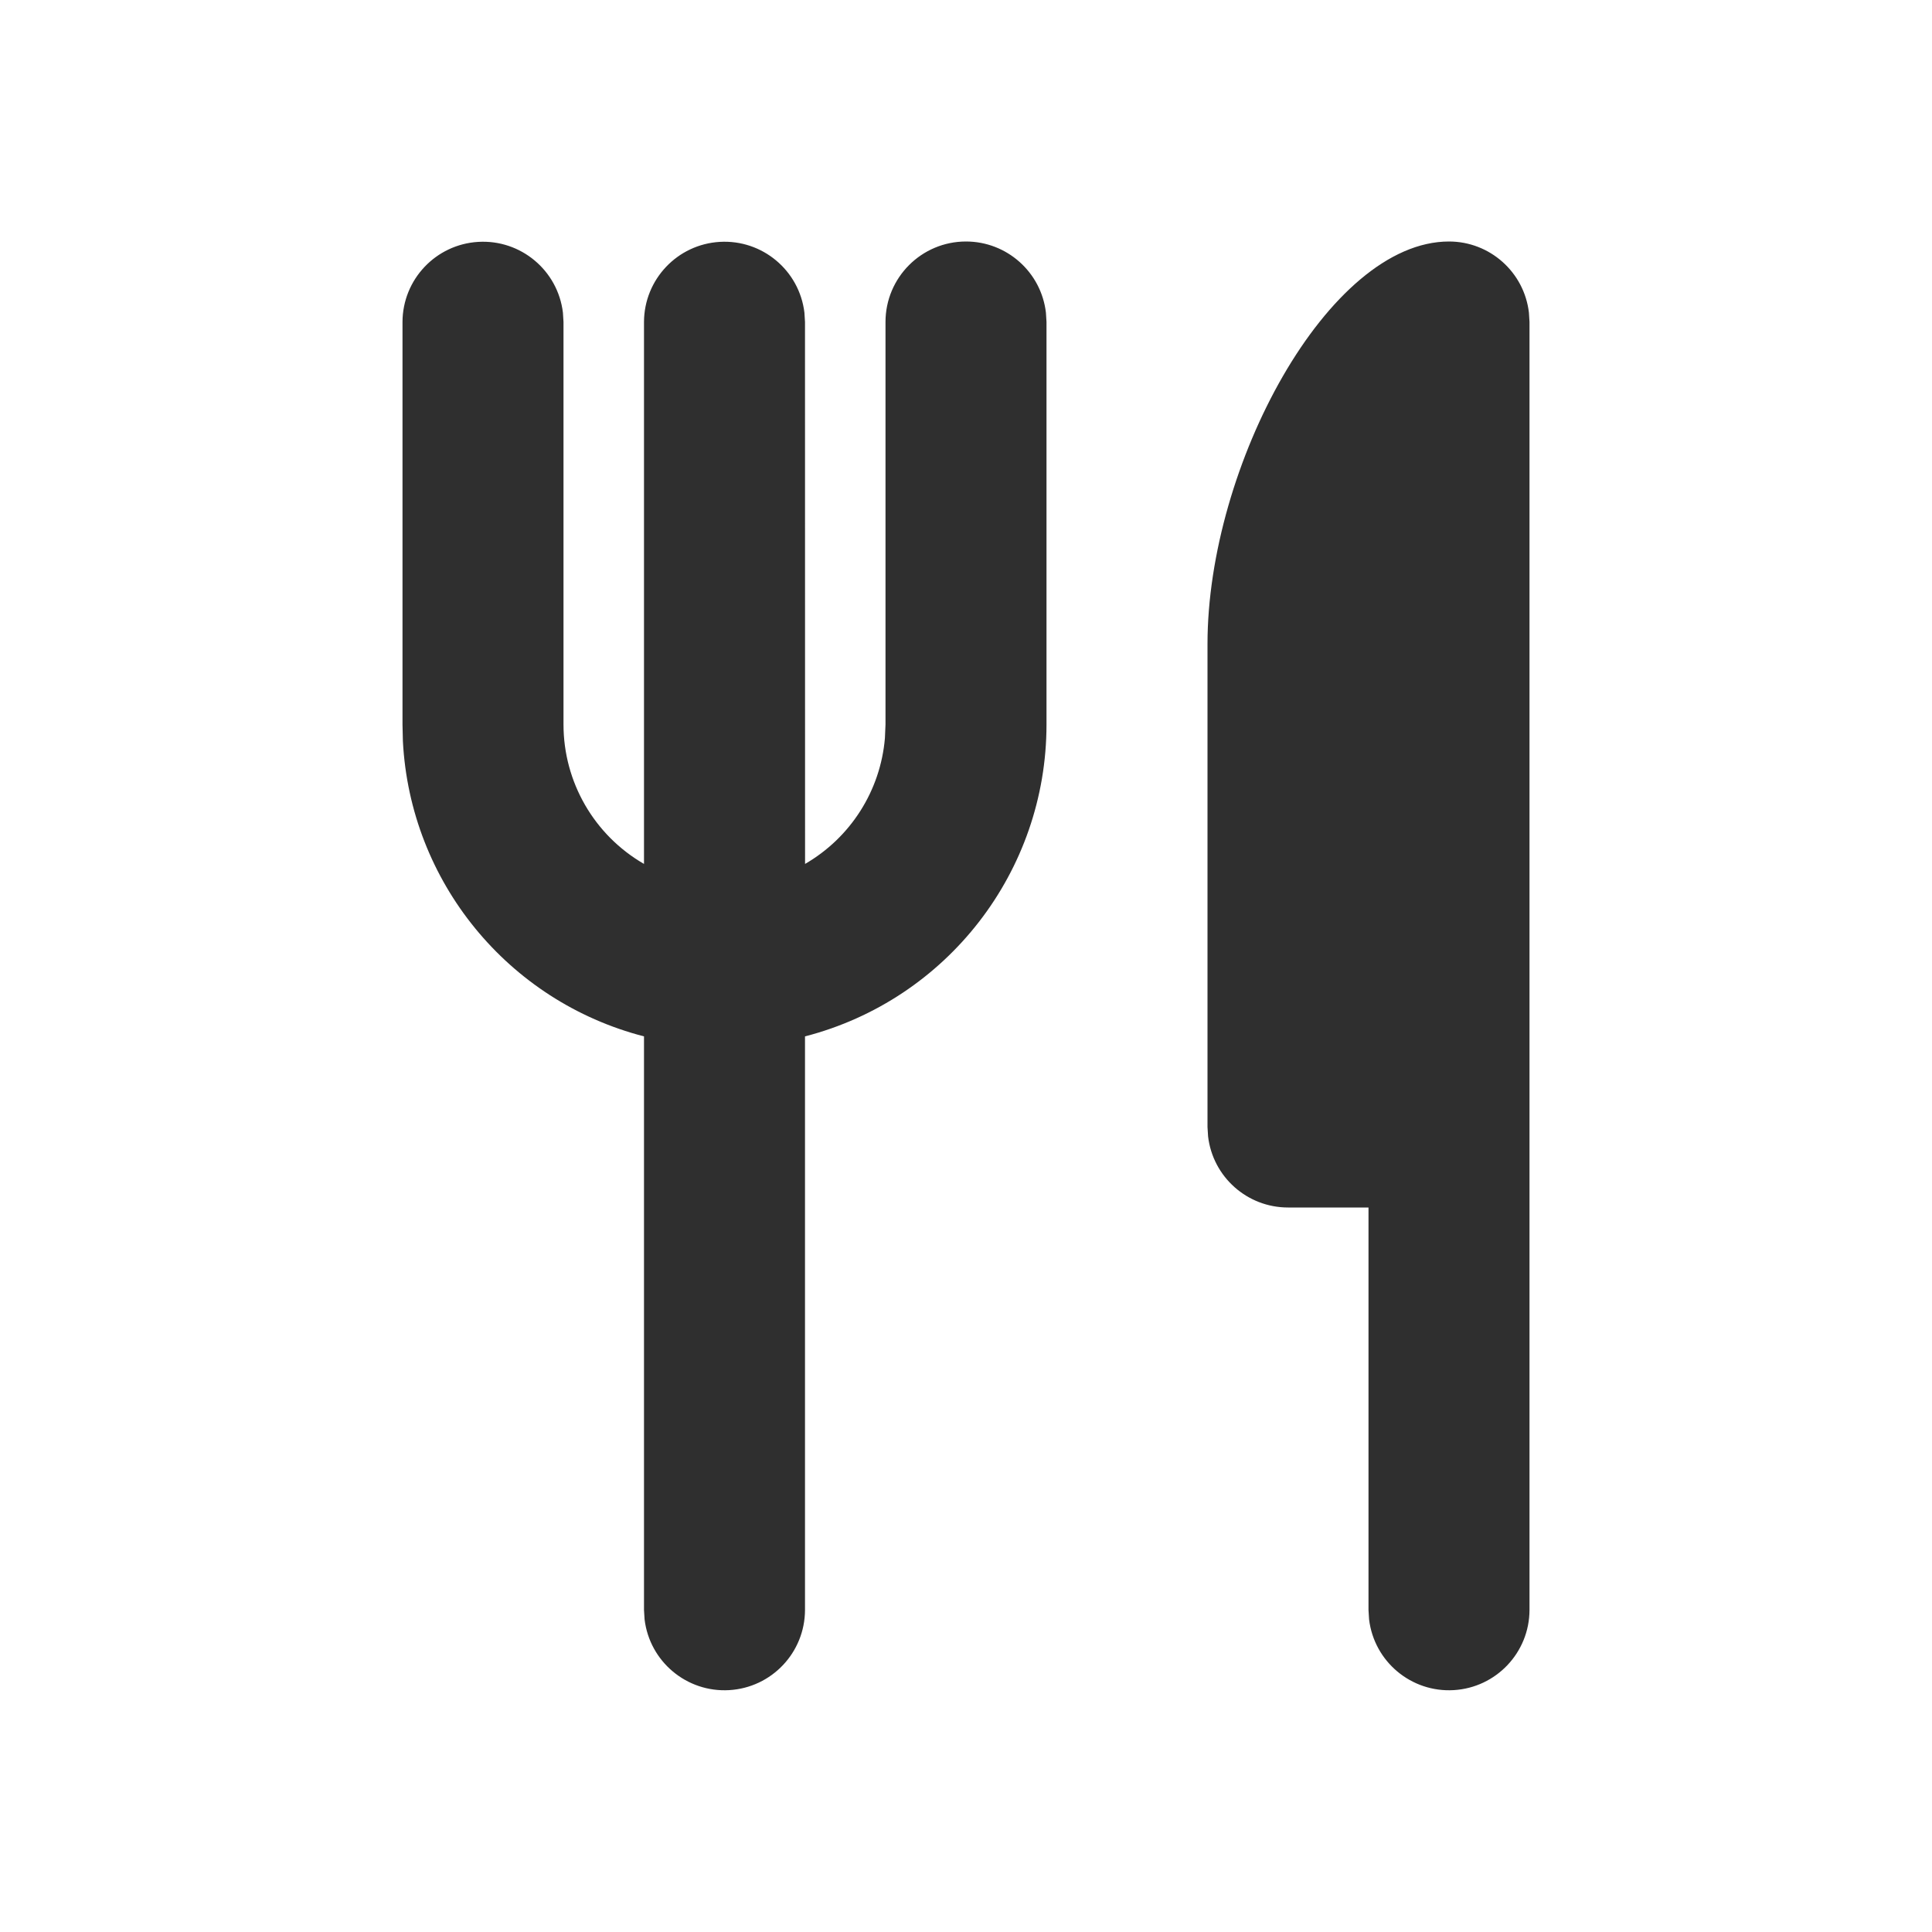
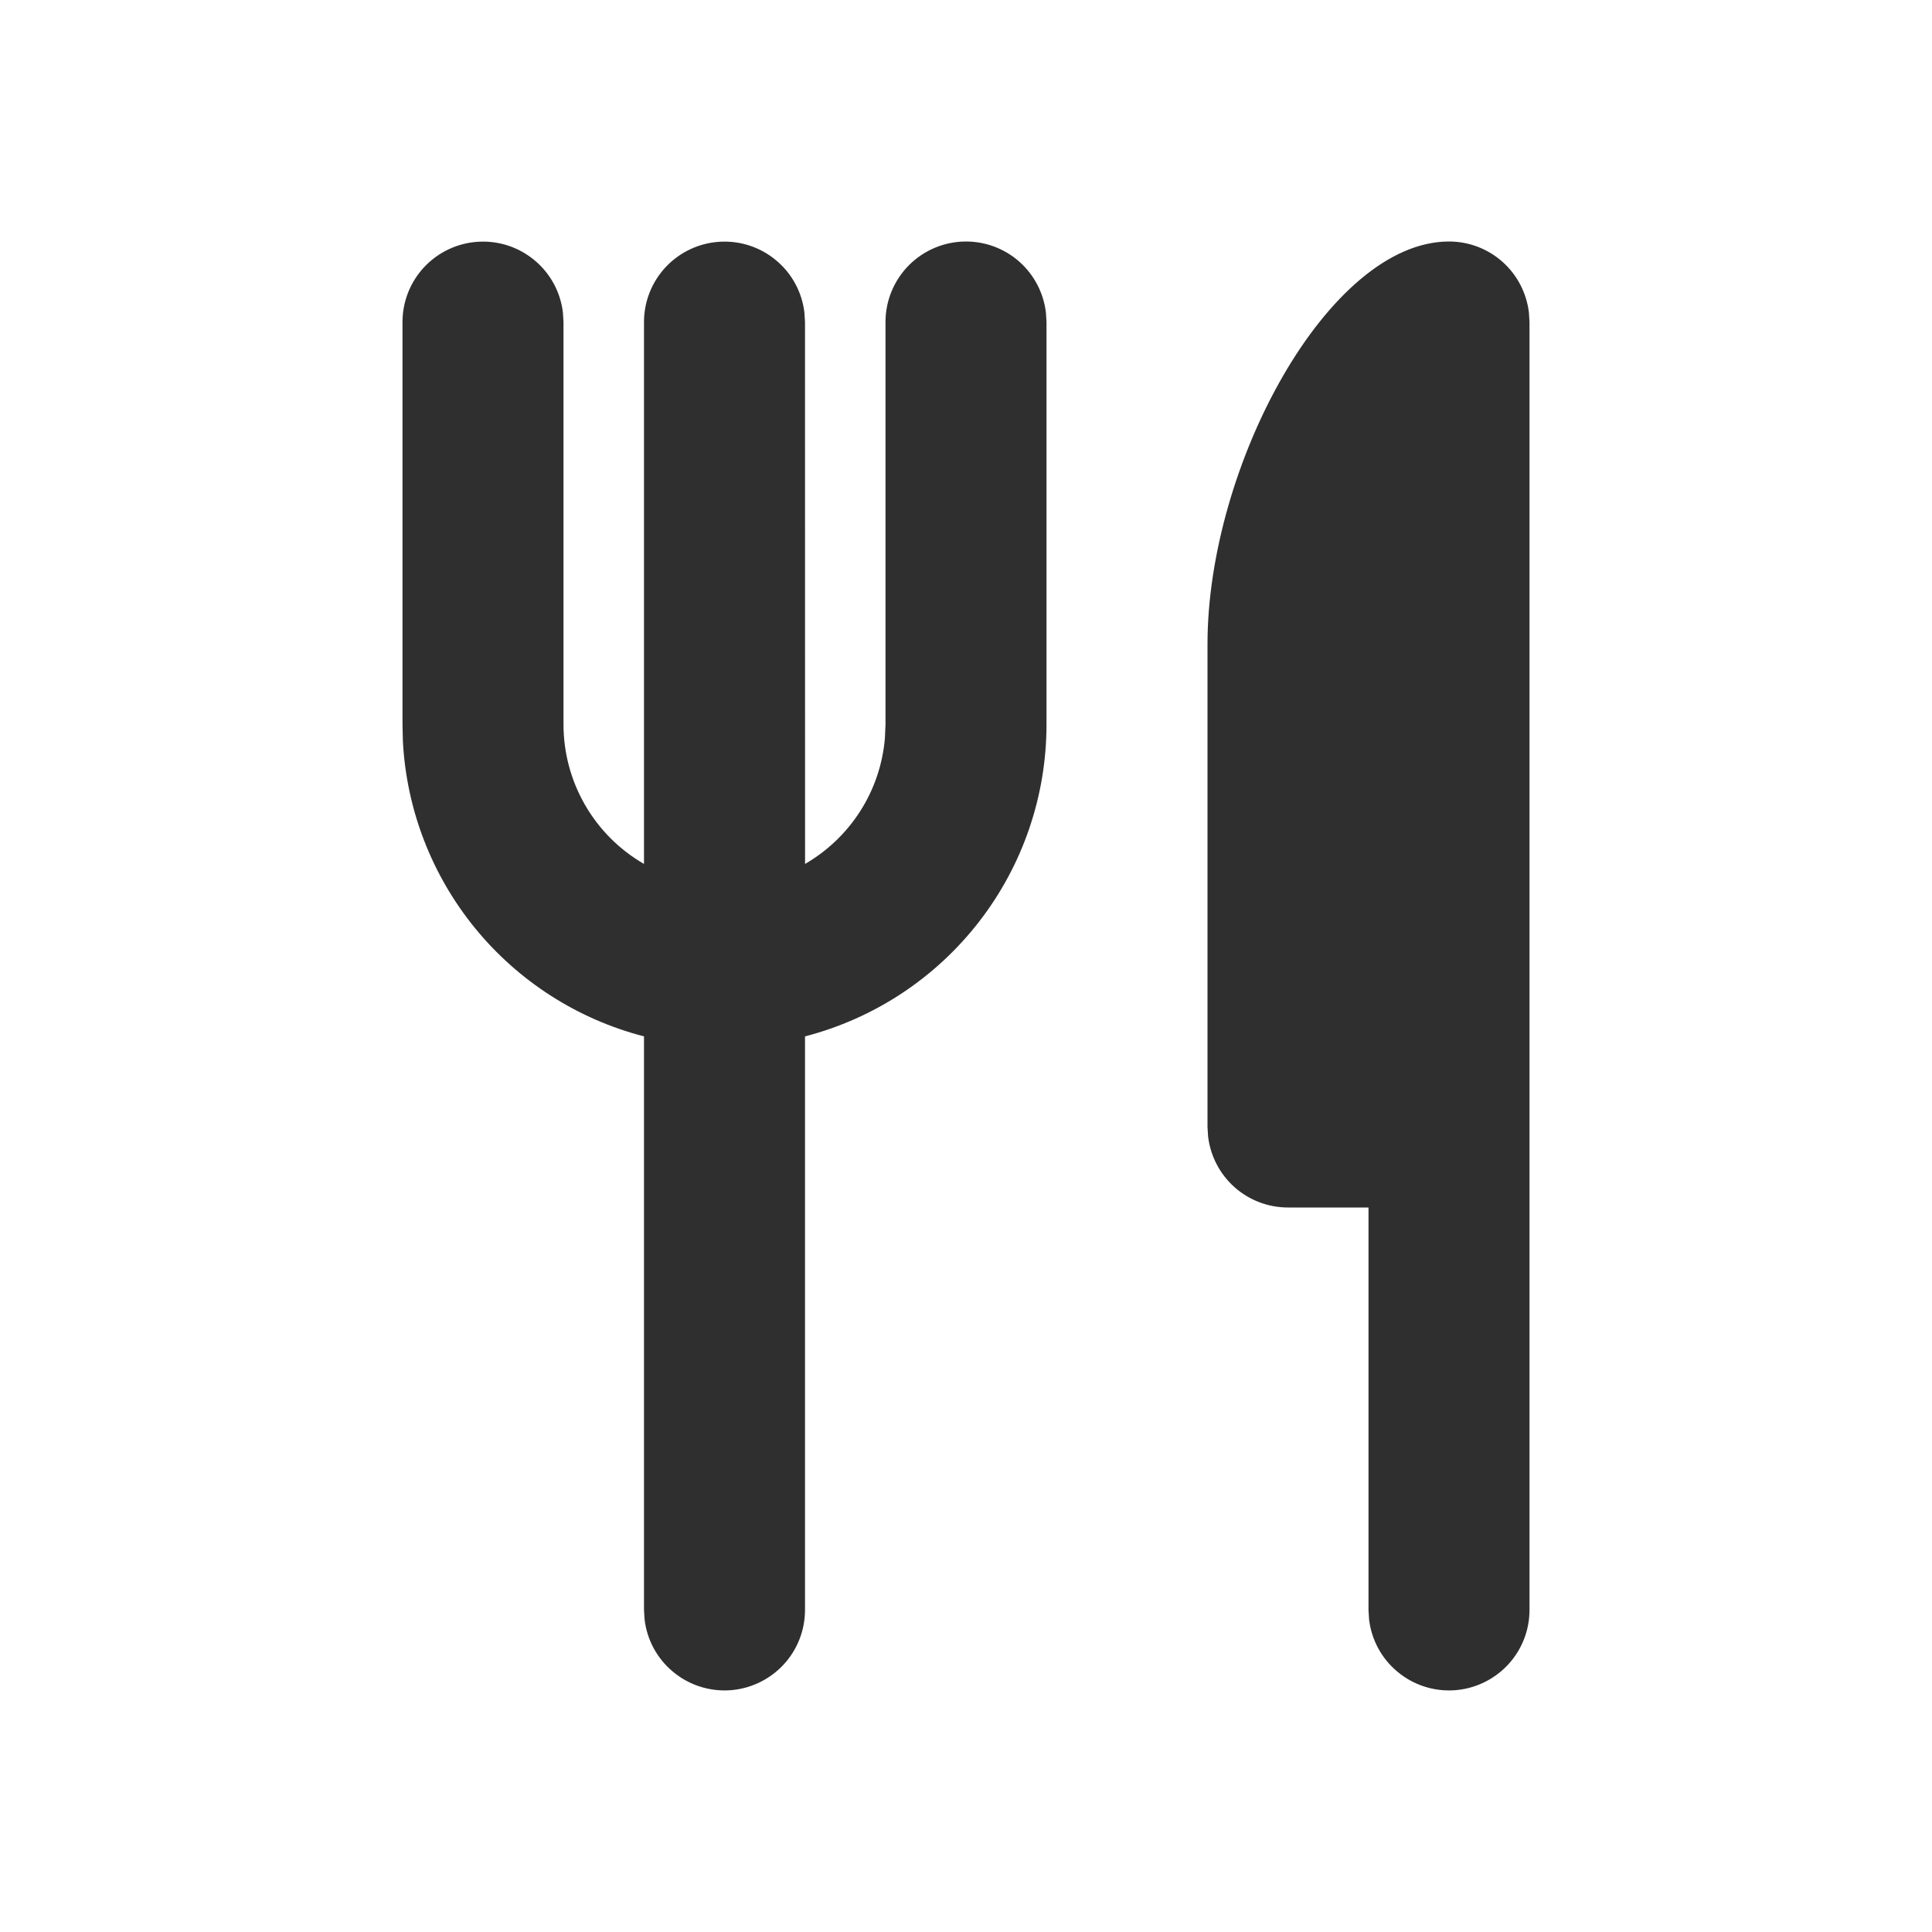
<svg xmlns="http://www.w3.org/2000/svg" width="30" height="30" viewBox="0 0 30 30" fill="none">
-   <path d="M22.5 3.75a1.25 1.25 0 011.241 1.104L23.75 5v20a1.25 1.25 0 01-2.491.146L21.25 25v-6.25H20a1.25 1.25 0 01-1.241-1.104l-.009-.146V10c0-2.763 1.875-6.25 3.75-6.25zm-7.5 0a1.25 1.25 0 011.241 1.104L16.25 5v6.25a5.002 5.002 0 01-3.75 4.843V25a1.25 1.25 0 01-2.491.146L10 25v-8.907a5.003 5.003 0 01-3.744-4.585l-.006-.258V5a1.25 1.25 0 012.491-.146L8.75 5v6.25A2.5 2.5 0 0010 13.415V5a1.25 1.25 0 012.491-.146L12.5 5l.001 8.415a2.5 2.5 0 001.24-1.954l.009-.211V5A1.25 1.25 0 0115 3.75z" fill="#2F2F2F" />
+   <path d="M22.5 3.75C22.806 3.75 23.102 3.862 23.331 4.066C23.559 4.269 23.705 4.55 23.741 4.854L23.75 5V25C23.75 25.319 23.628 25.625 23.409 25.857C23.19 26.088 22.891 26.228 22.573 26.247C22.255 26.265 21.942 26.162 21.698 25.957C21.453 25.753 21.296 25.463 21.259 25.146L21.25 25V18.75H20C19.694 18.75 19.398 18.638 19.169 18.434C18.941 18.231 18.795 17.95 18.759 17.646L18.75 17.5V10C18.75 7.237 20.625 3.75 22.5 3.75ZM15 3.75C15.306 3.75 15.602 3.862 15.831 4.066C16.059 4.269 16.205 4.55 16.241 4.854L16.25 5V11.25C16.25 12.359 15.882 13.436 15.203 14.312C14.524 15.189 13.573 15.815 12.5 16.093V25C12.5 25.319 12.378 25.625 12.159 25.857C11.94 26.088 11.641 26.228 11.323 26.247C11.005 26.265 10.692 26.162 10.448 25.957C10.203 25.753 10.046 25.463 10.009 25.146L10 25V16.093C8.969 15.826 8.051 15.238 7.377 14.413C6.704 13.588 6.311 12.571 6.256 11.508L6.25 11.25V5C6.25 4.681 6.372 4.375 6.591 4.143C6.81 3.912 7.109 3.772 7.427 3.754C7.745 3.735 8.058 3.838 8.302 4.043C8.547 4.247 8.704 4.537 8.741 4.854L8.75 5V11.25C8.75 11.689 8.866 12.12 9.085 12.5C9.304 12.88 9.62 13.196 10 13.415V5C10 4.681 10.122 4.375 10.341 4.143C10.56 3.912 10.859 3.772 11.177 3.754C11.495 3.735 11.808 3.838 12.052 4.043C12.297 4.247 12.454 4.537 12.491 4.854L12.5 5L12.501 13.415C12.85 13.213 13.145 12.93 13.361 12.59C13.577 12.25 13.707 11.863 13.741 11.461L13.75 11.25V5C13.75 4.668 13.882 4.351 14.116 4.116C14.351 3.882 14.668 3.75 15 3.75Z" fill="#2F2F2F" />
</svg>
